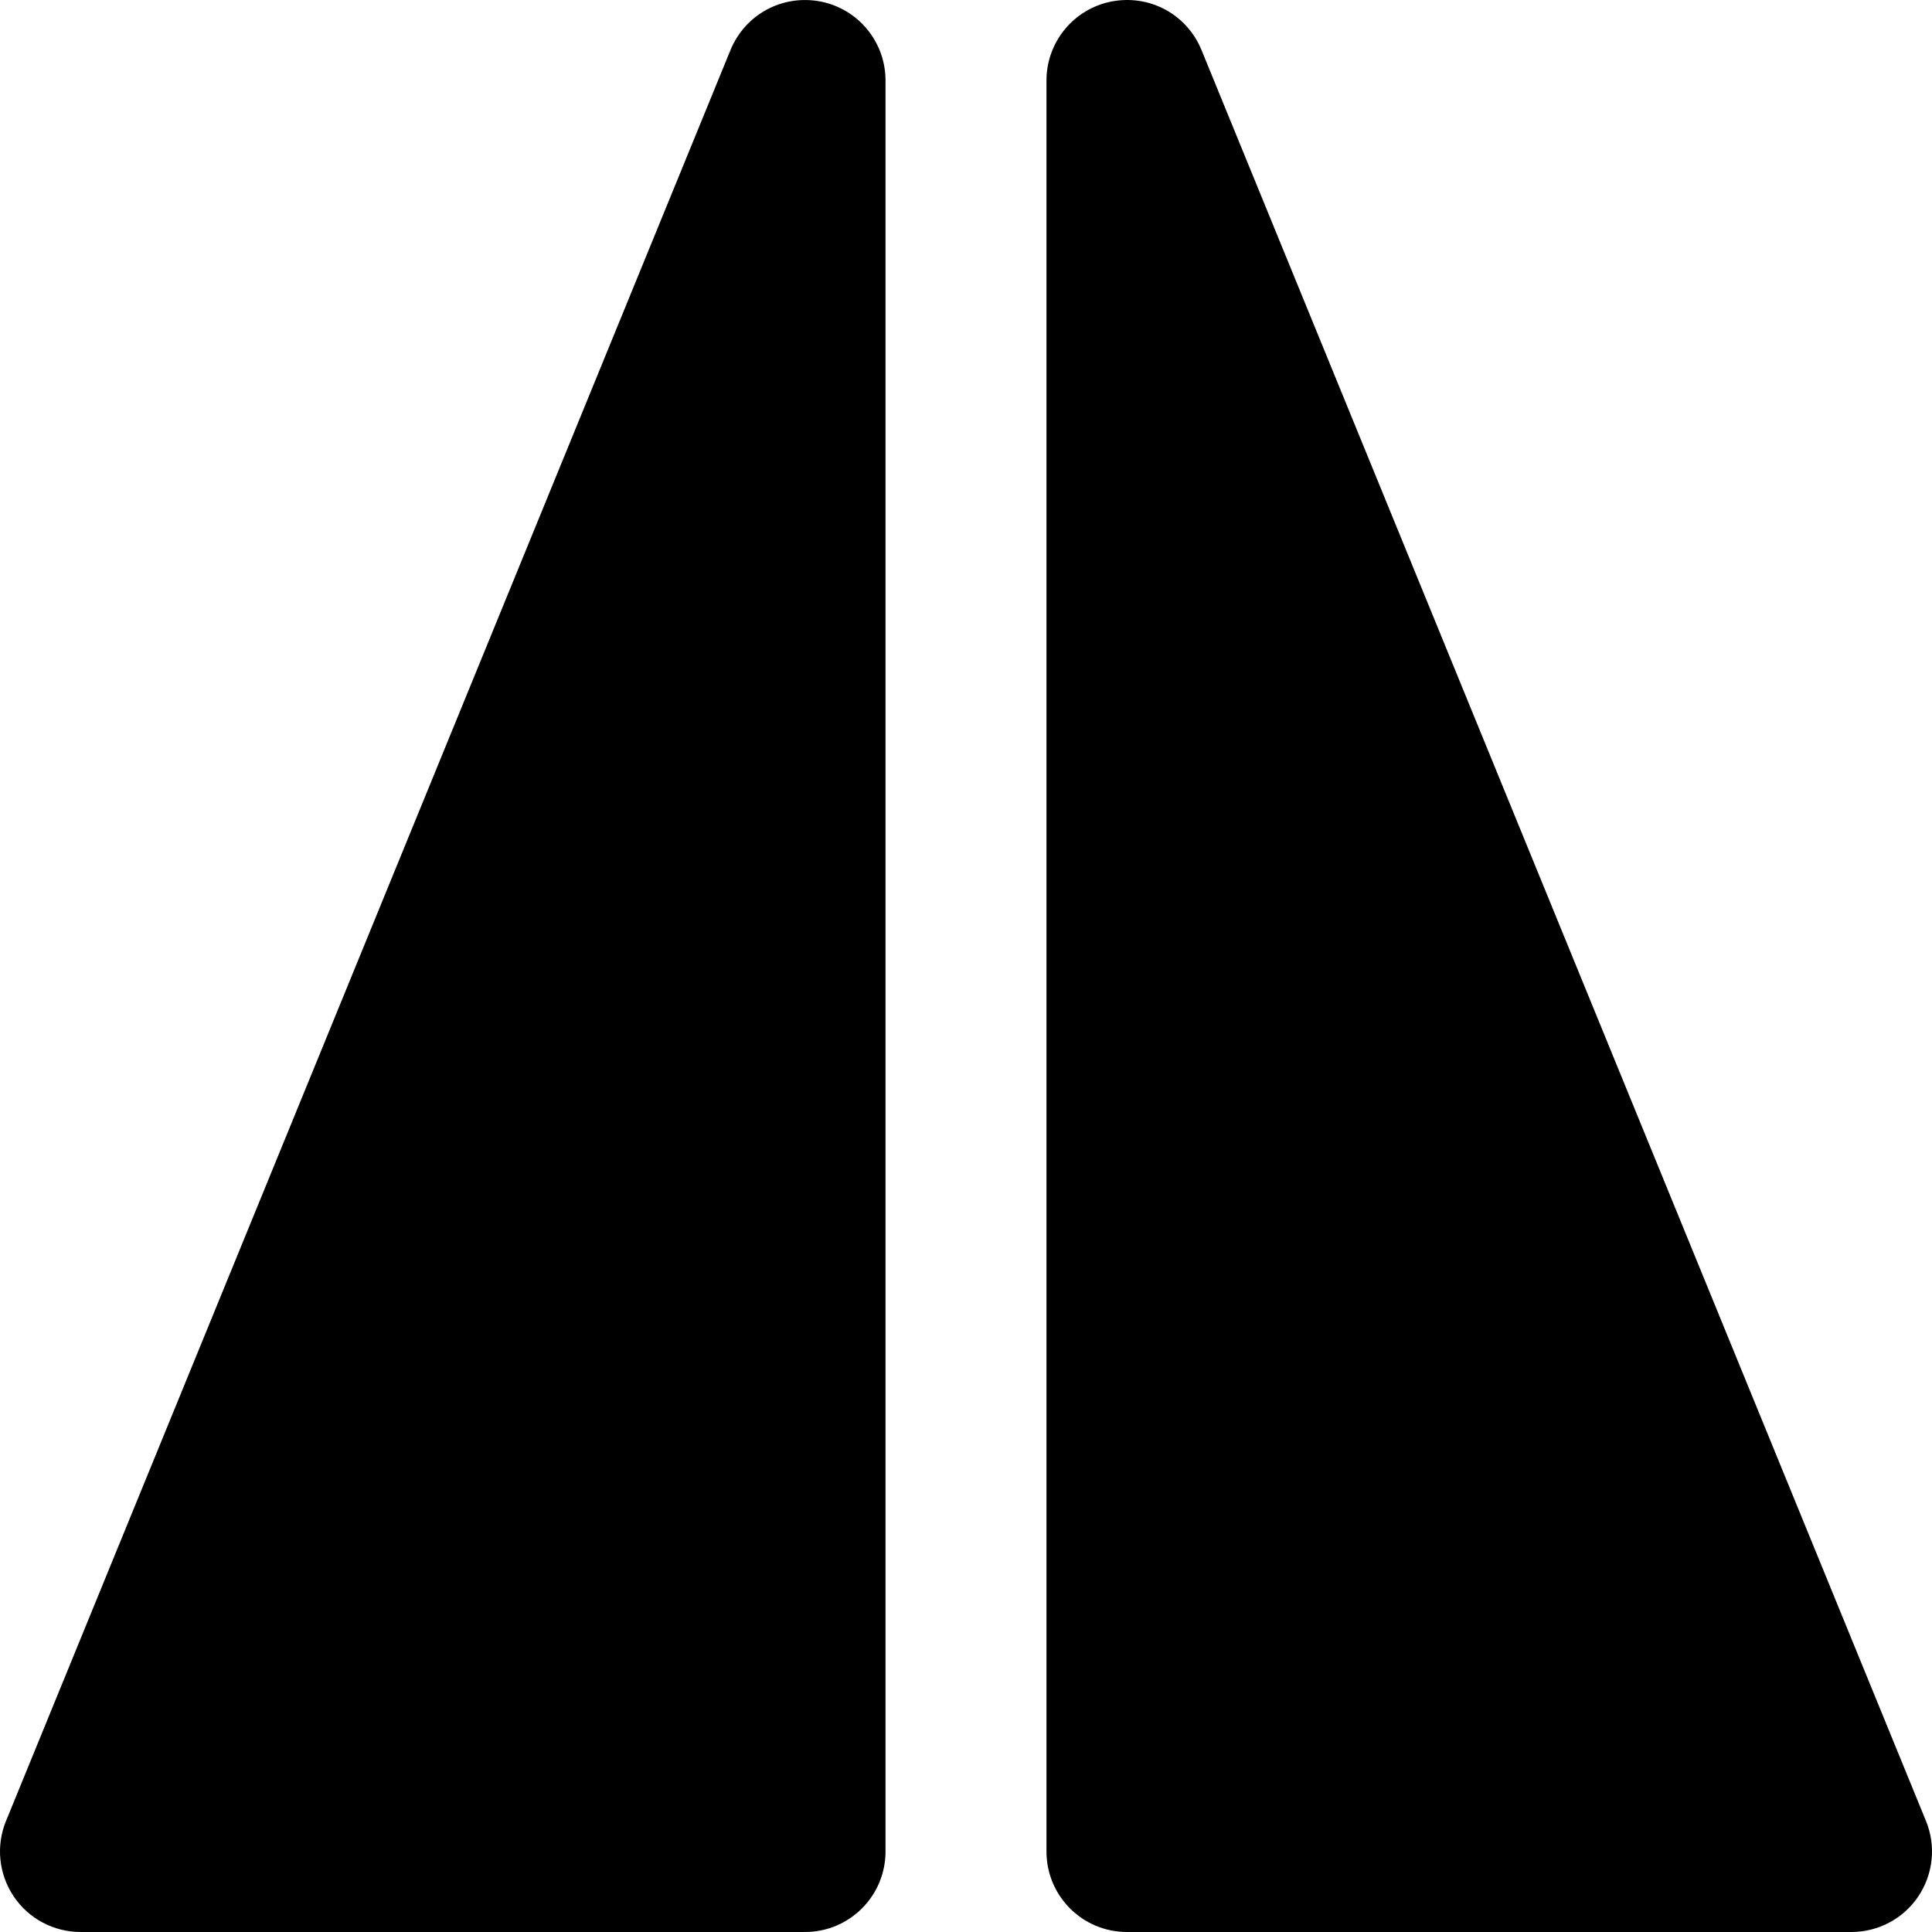
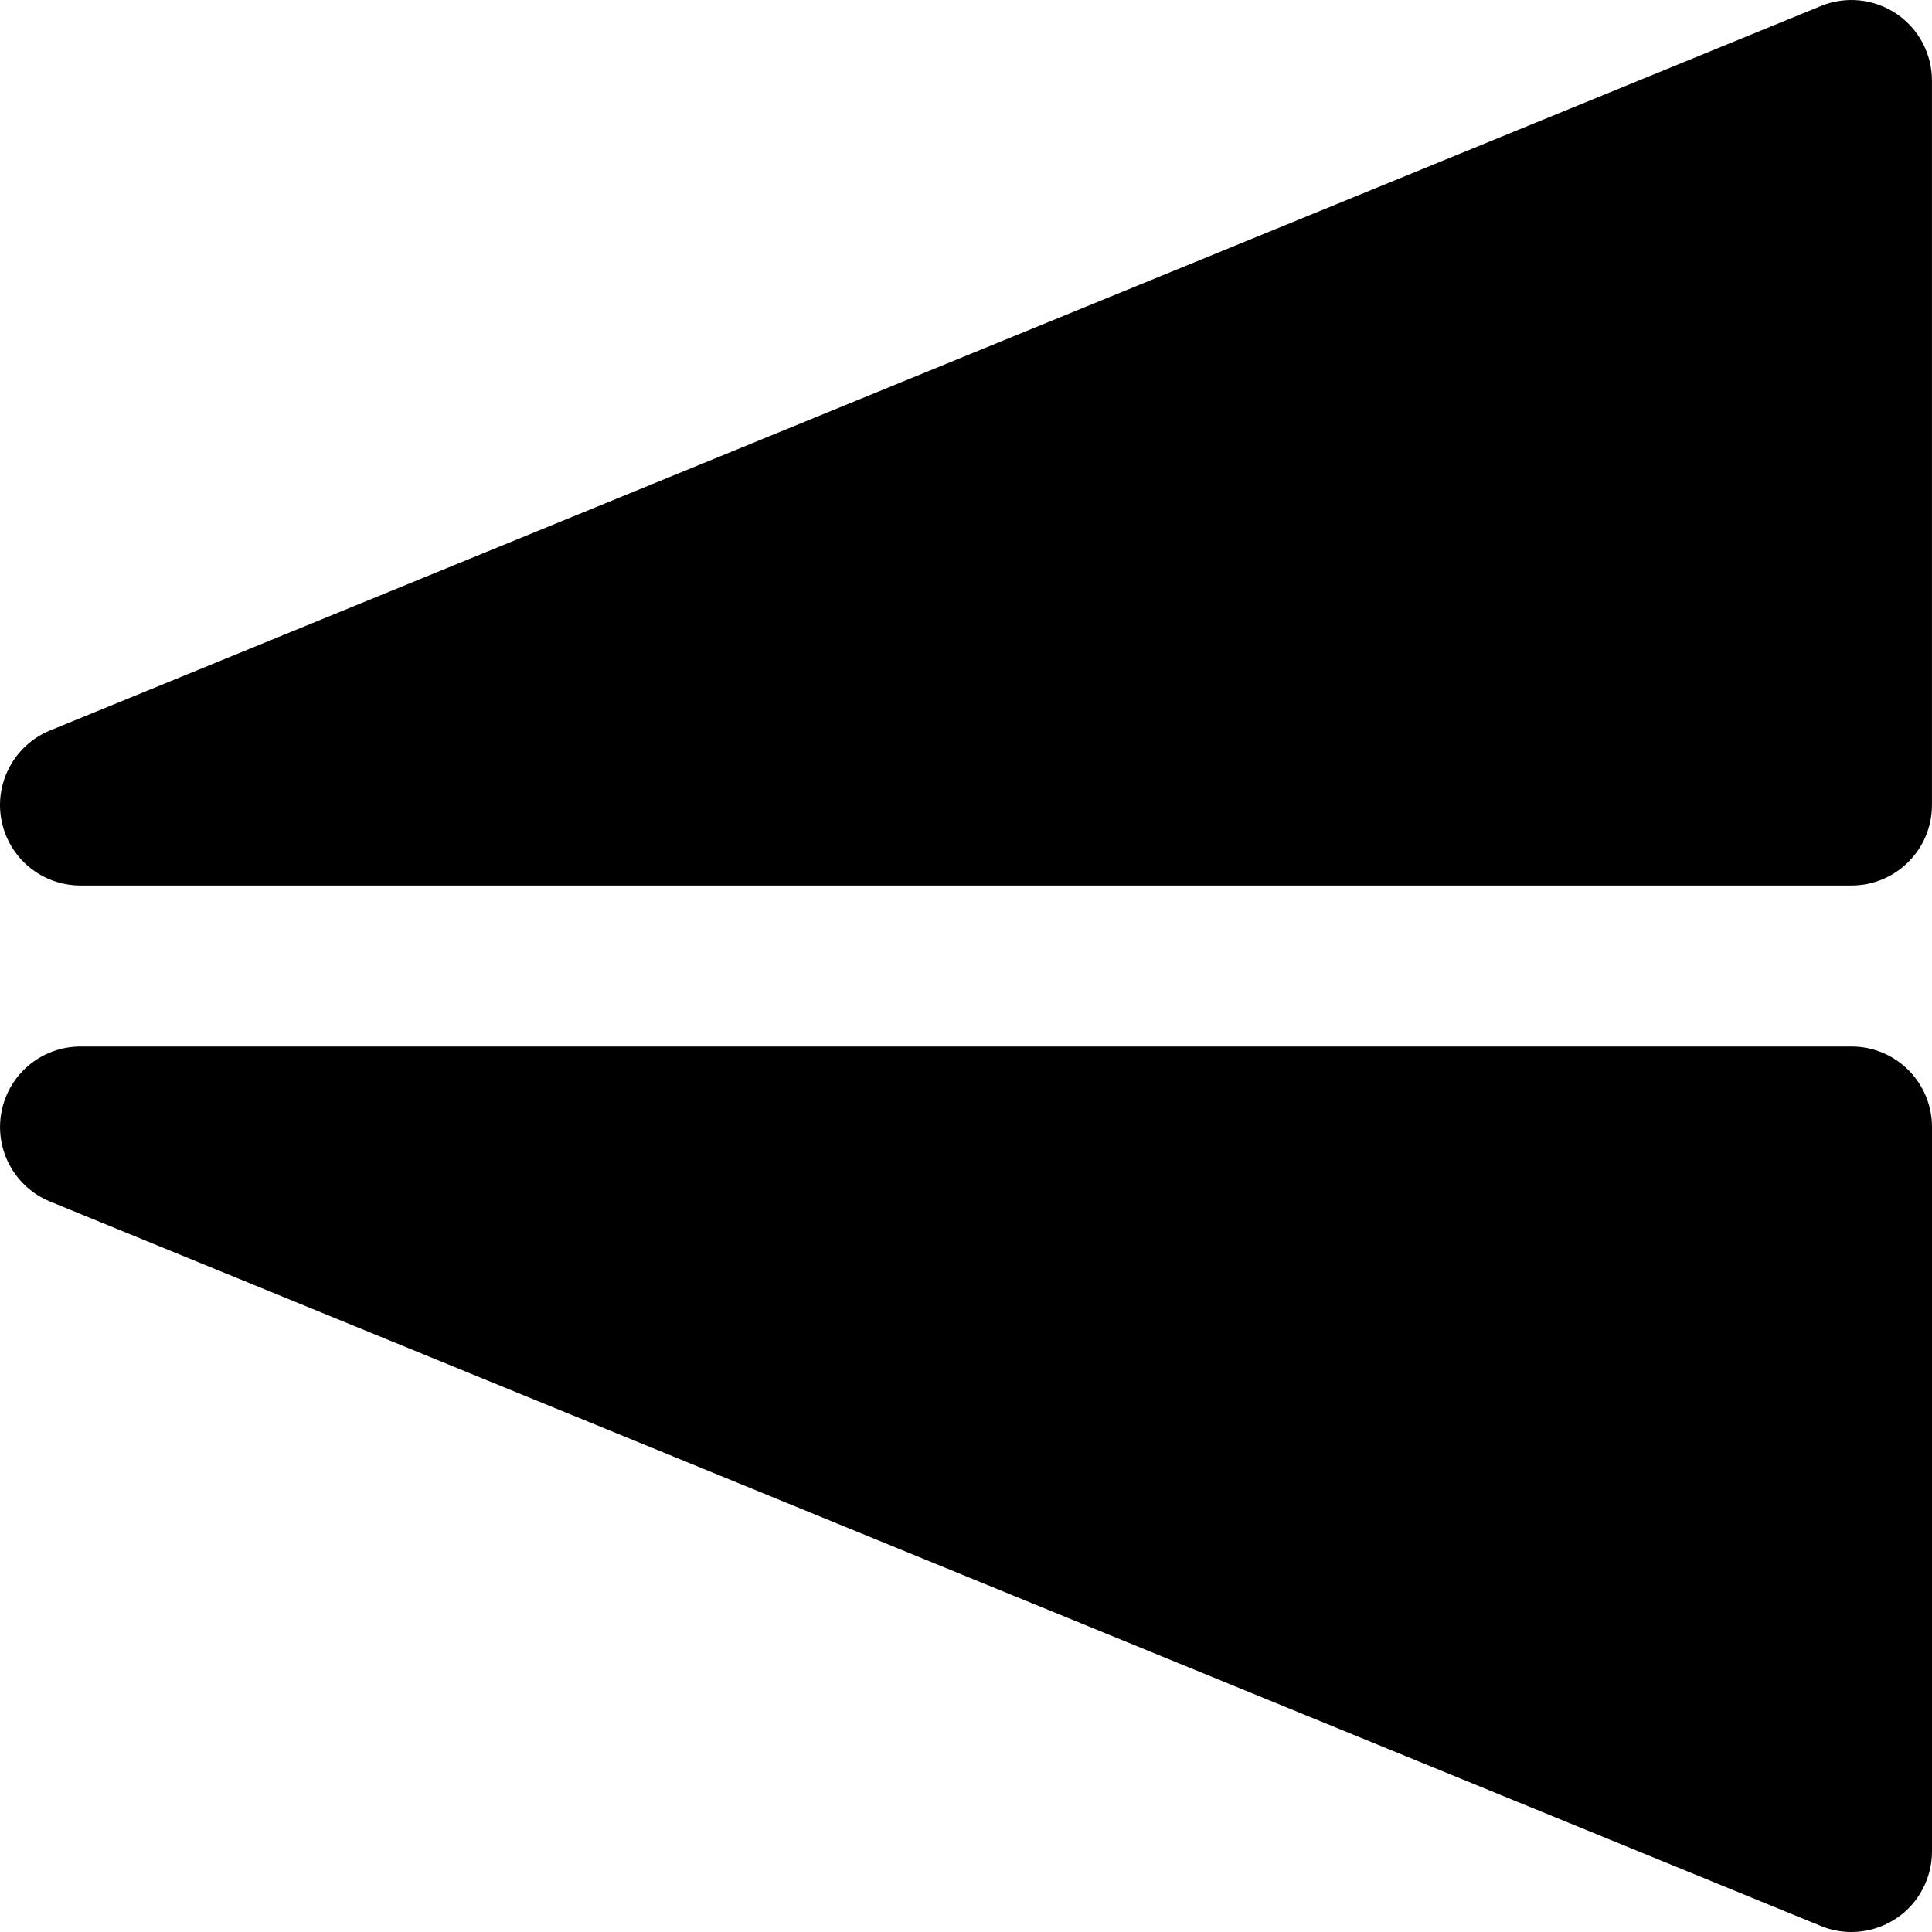
- <svg xmlns="http://www.w3.org/2000/svg" version="1.1" id="Layer_1" x="0px" y="0px" viewBox="0 0 511.997 511.997" style="enable-background:new 0 0 511.997 511.997;" xml:space="preserve">
+ <svg xmlns="http://www.w3.org/2000/svg" version="1.1" id="Layer_1" x="0px" y="0px" viewBox="0 0 512.007 512.007" style="enable-background:new 0 0 512.007 512.007;" xml:space="preserve">
  <g>
    <g>
      <g>
-         <path d="M217.455,0.401c-10.176-1.941-19.989,3.435-23.872,12.864l-192,469.333c-2.688,6.571-1.92,14.059,2.048,19.968     c3.947,5.888,10.603,9.429,17.707,9.429h192c11.776,0,21.333-9.536,21.333-21.333V21.329     C234.671,11.132,227.461,2.364,217.455,0.401z" />
-         <path d="M510.413,482.599l-192-469.333c-3.861-9.429-13.696-14.827-23.872-12.864c-10.005,1.963-17.216,10.731-17.216,20.928     v469.333c0,11.797,9.536,21.333,21.333,21.333h192c7.104,0,13.76-3.541,17.707-9.429     C512.333,496.657,513.101,489.169,510.413,482.599z" />
+         <path d="M490.672,277.34H21.339c-10.197,0-18.965,7.211-20.928,17.216c-1.963,10.005,3.413,20.011,12.864,23.872l469.333,192     c2.581,1.067,5.333,1.579,8.064,1.579c4.16,0,8.341-1.237,11.904-3.627c5.888-3.947,9.429-10.603,9.429-17.707v-192     C512.005,286.898,502.469,277.34,490.672,277.34z" />
+         <path d="M21.33,234.671h469.333c11.797,0,21.333-9.557,21.333-21.333v-192c0-7.104-3.541-13.739-9.429-17.707     c-5.931-3.968-13.419-4.736-19.968-2.048l-469.333,192C3.837,197.445-1.56,207.45,0.402,217.455     C2.365,227.461,11.133,234.671,21.33,234.671z" />
      </g>
    </g>
  </g>
  <g>
</g>
  <g>
</g>
  <g>
</g>
  <g>
</g>
  <g>
</g>
  <g>
</g>
  <g>
</g>
  <g>
</g>
  <g>
</g>
  <g>
</g>
  <g>
</g>
  <g>
</g>
  <g>
</g>
  <g>
</g>
  <g>
</g>
</svg>
